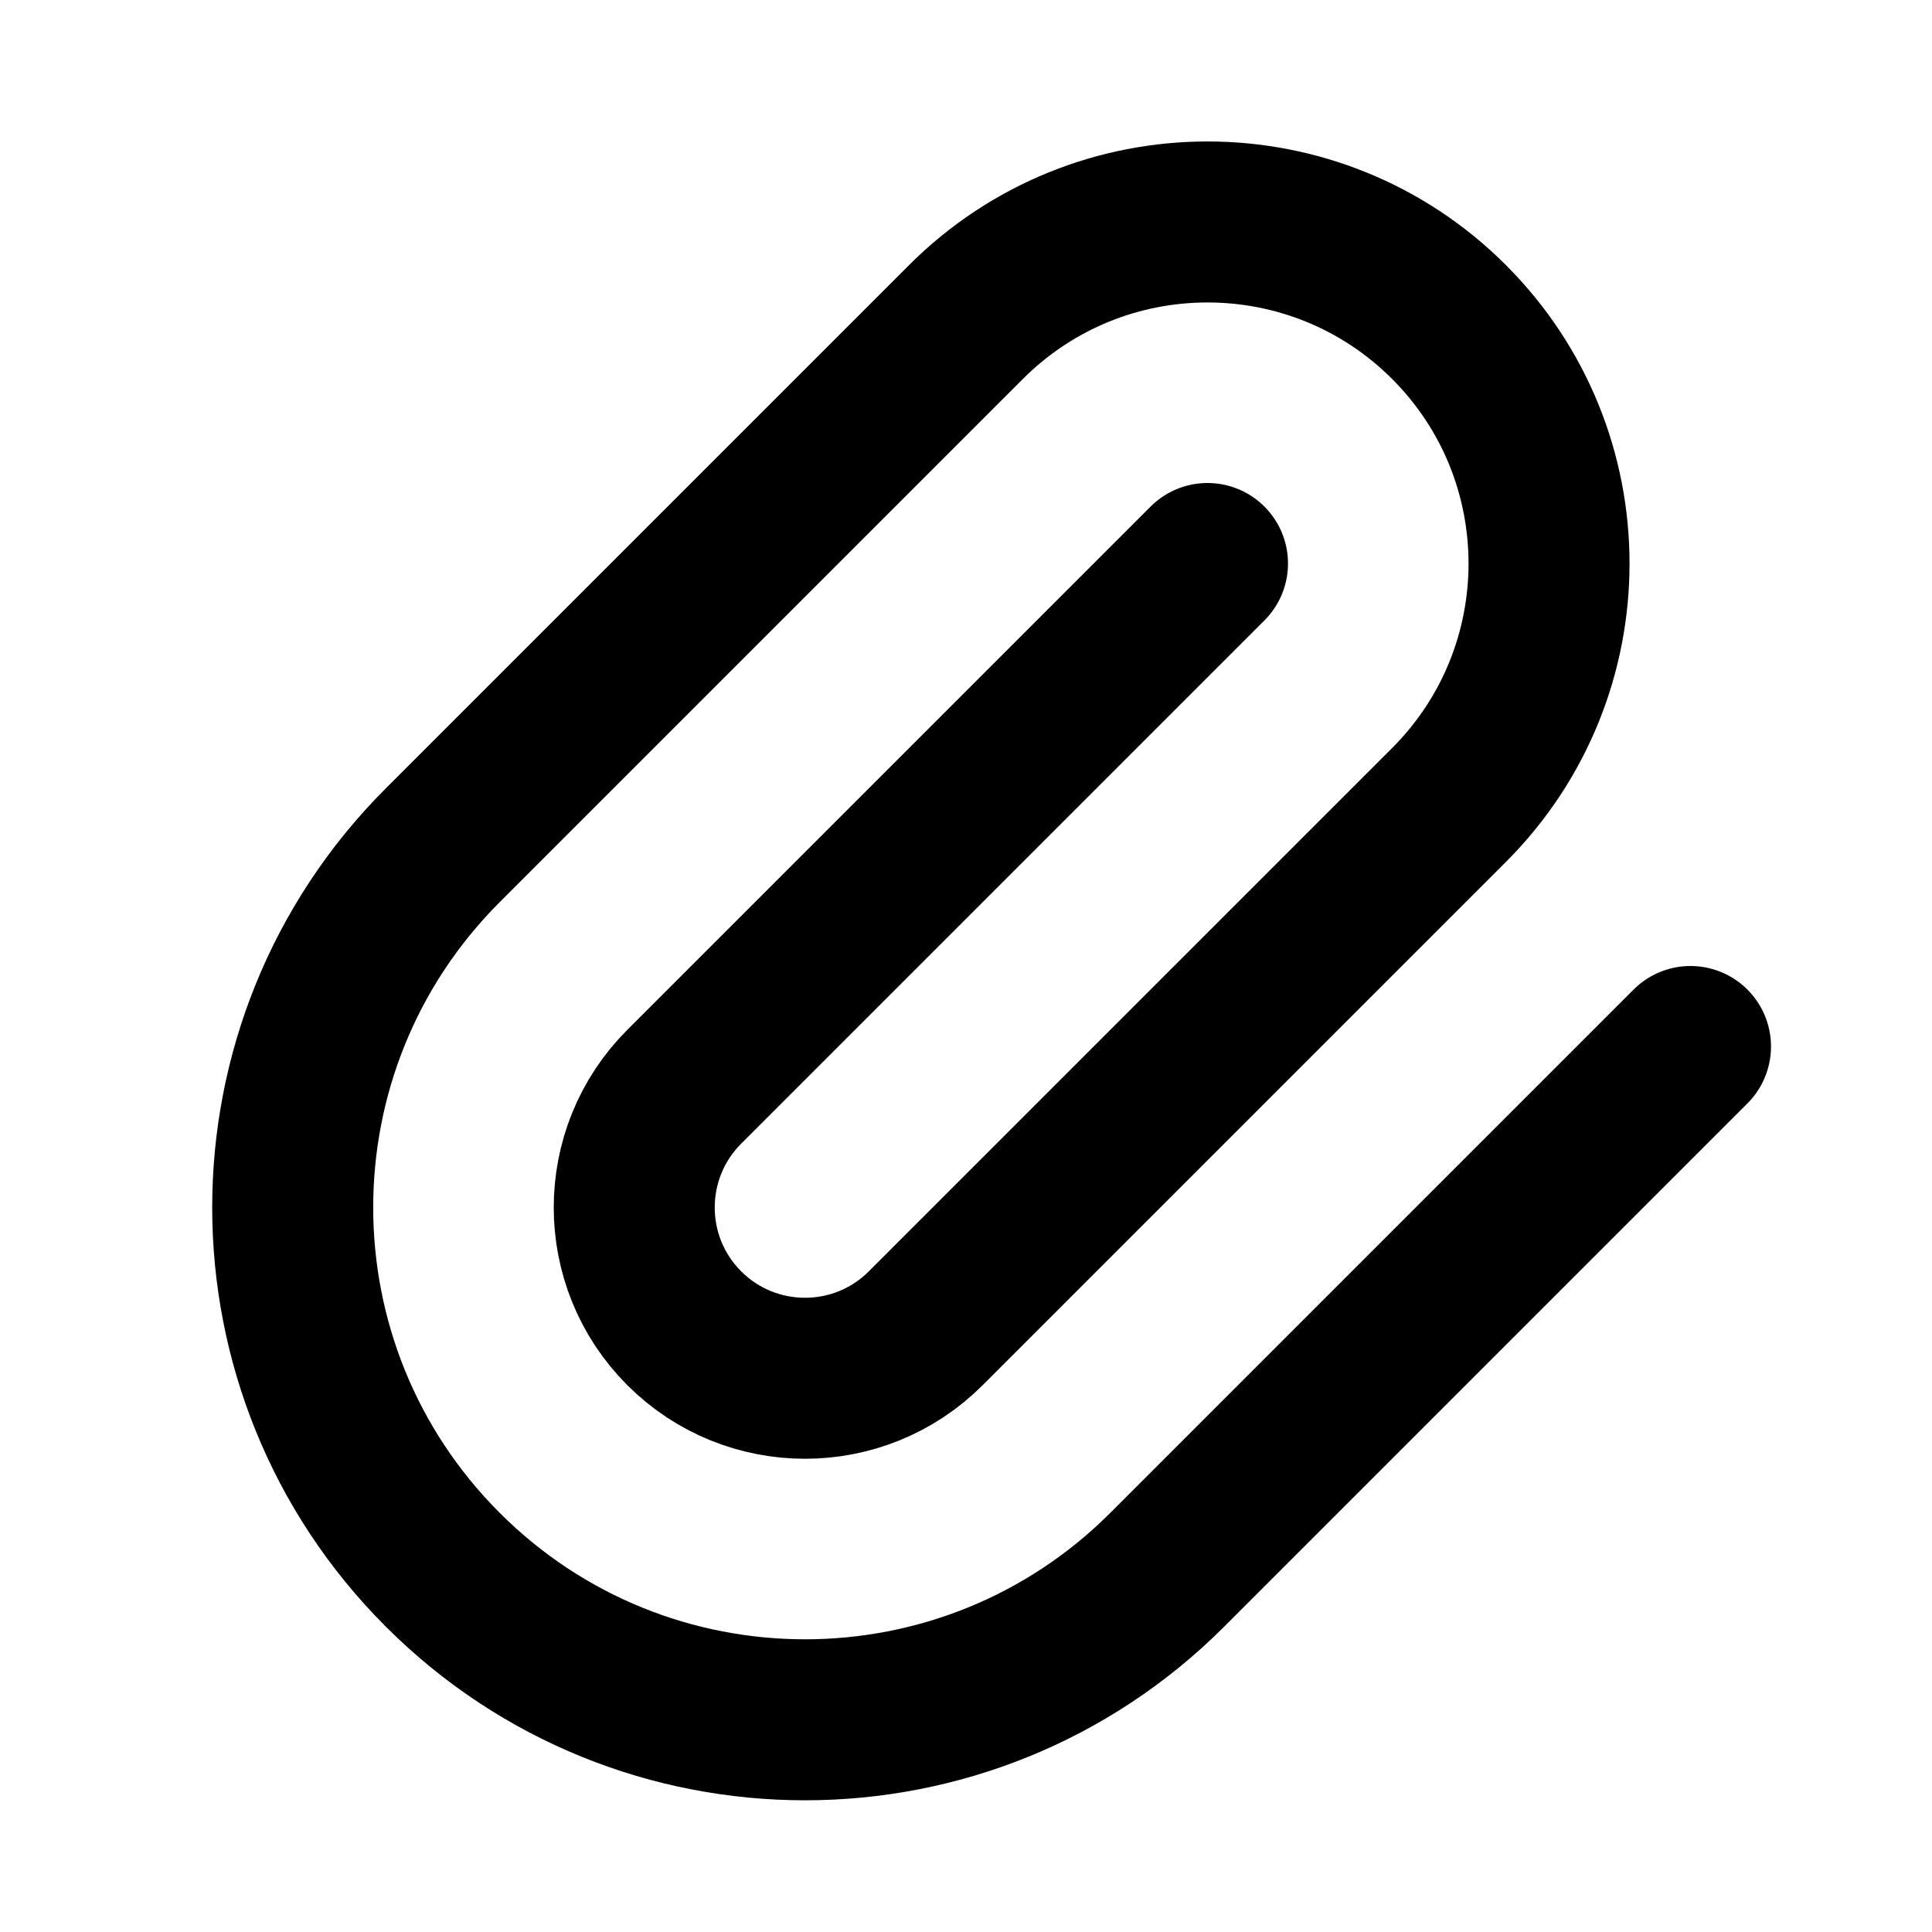
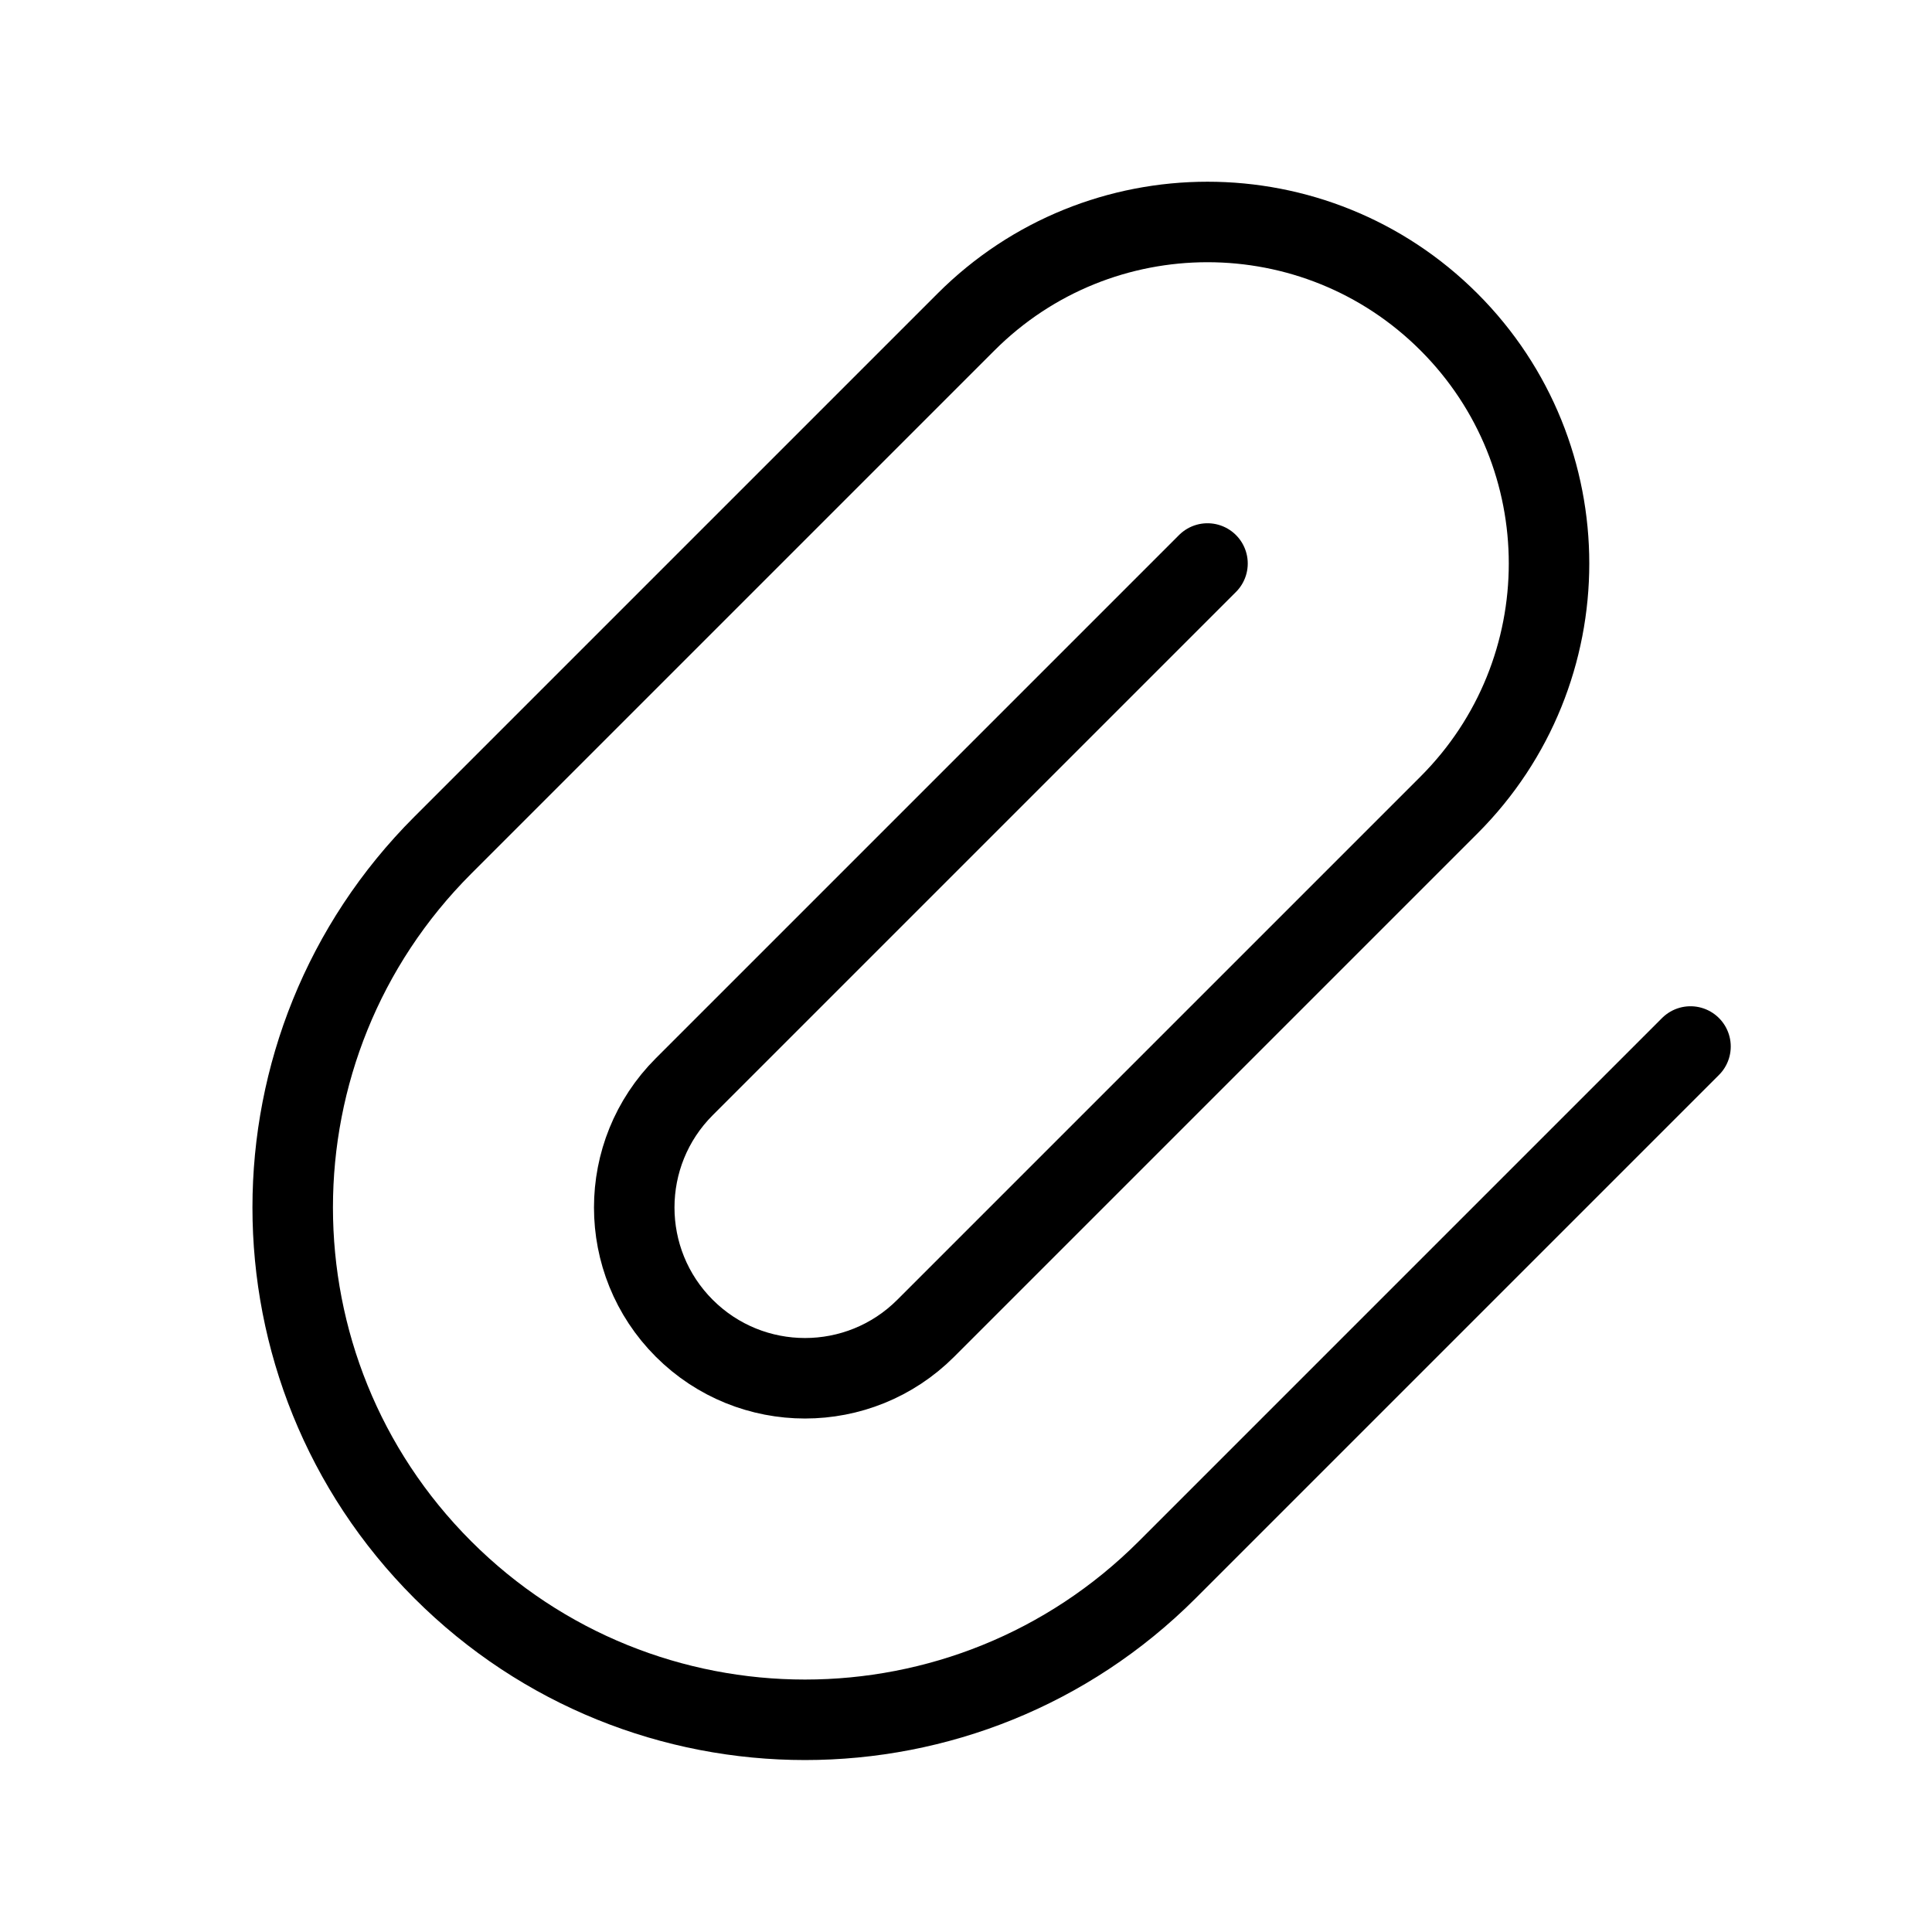
- <svg xmlns="http://www.w3.org/2000/svg" class="icon icon-tabler icon-tabler-paperclip" viewBox="0 0 24 24" stroke-width="2" stroke="currentColor" fill="none" stroke-linecap="round" stroke-linejoin="round">
+ <svg xmlns="http://www.w3.org/2000/svg" class="icon icon-tabler icon-tabler-paperclip" viewBox="0 0 24 24" stroke-width="1" stroke="currentColor" fill="none" stroke-linecap="round" stroke-linejoin="round">
  <path stroke="none" d="M0 0h24v24H0z" fill="none" />
  <path d="M15 7l-6.5 6.5a1.5 1.5 0 0 0 3 3l6.5 -6.5a3 3 0 0 0 -6 -6l-6.5 6.5a4.5 4.5 0 0 0 9 9l6.5 -6.5" />
</svg>
